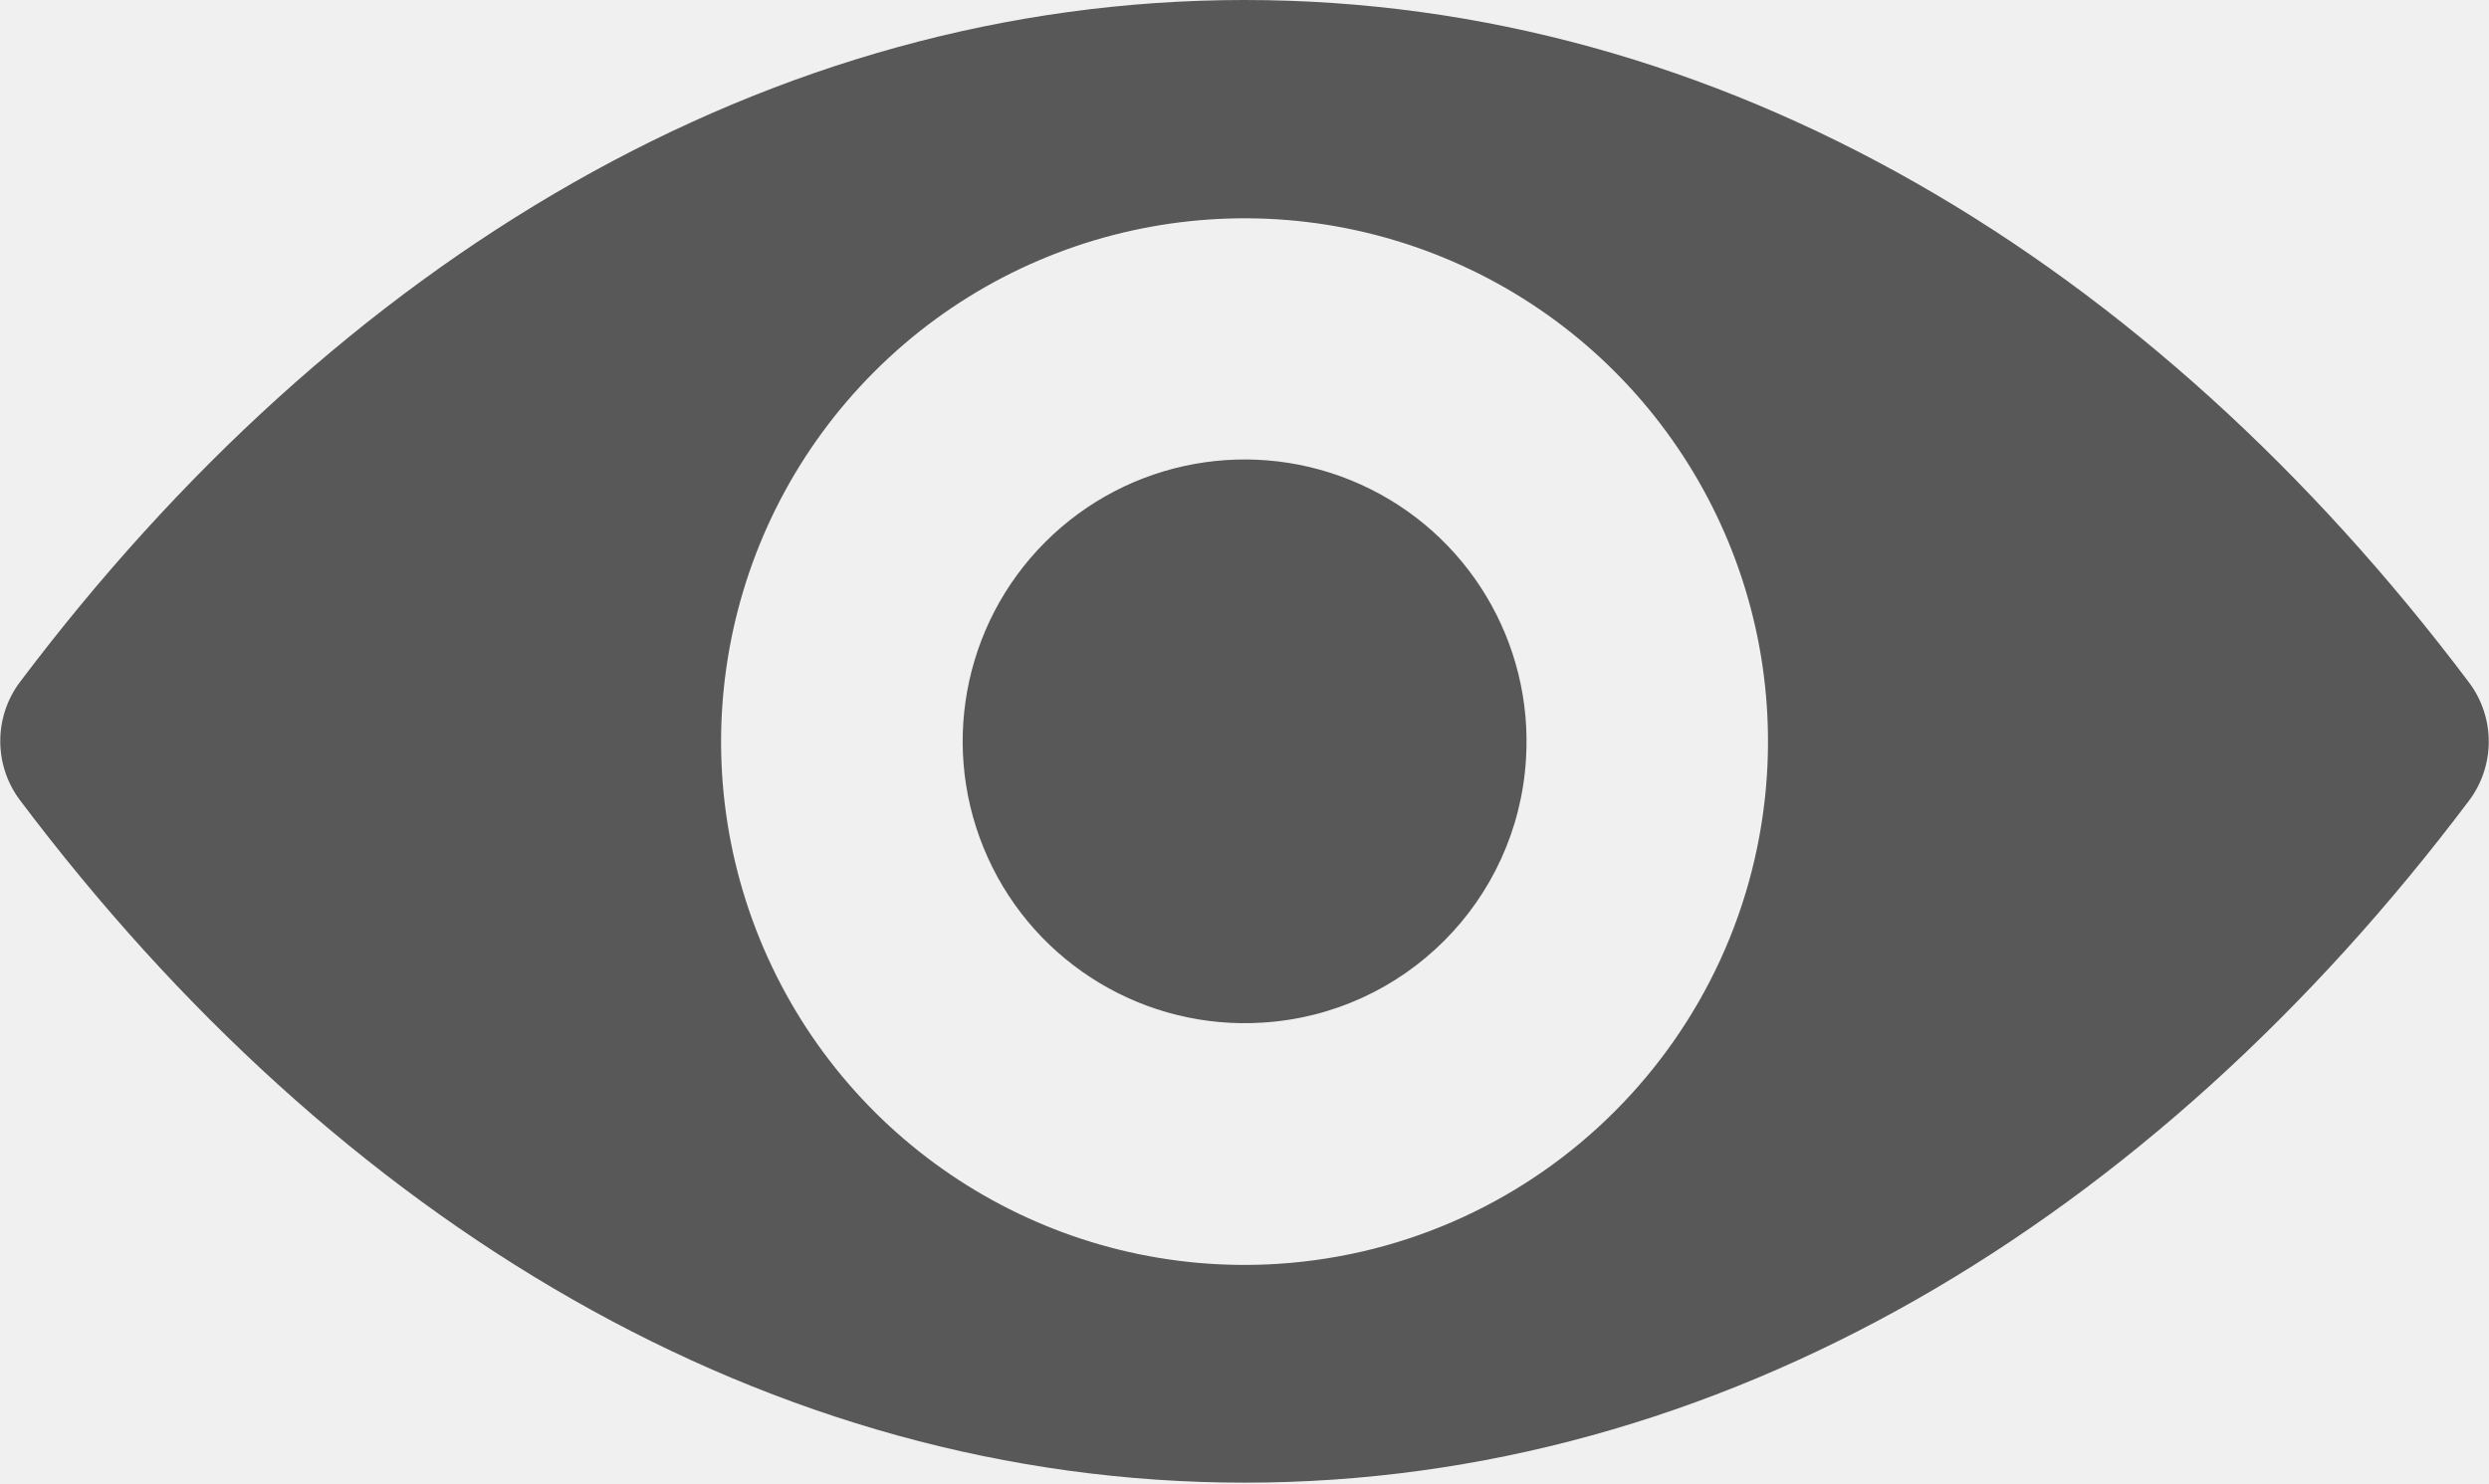
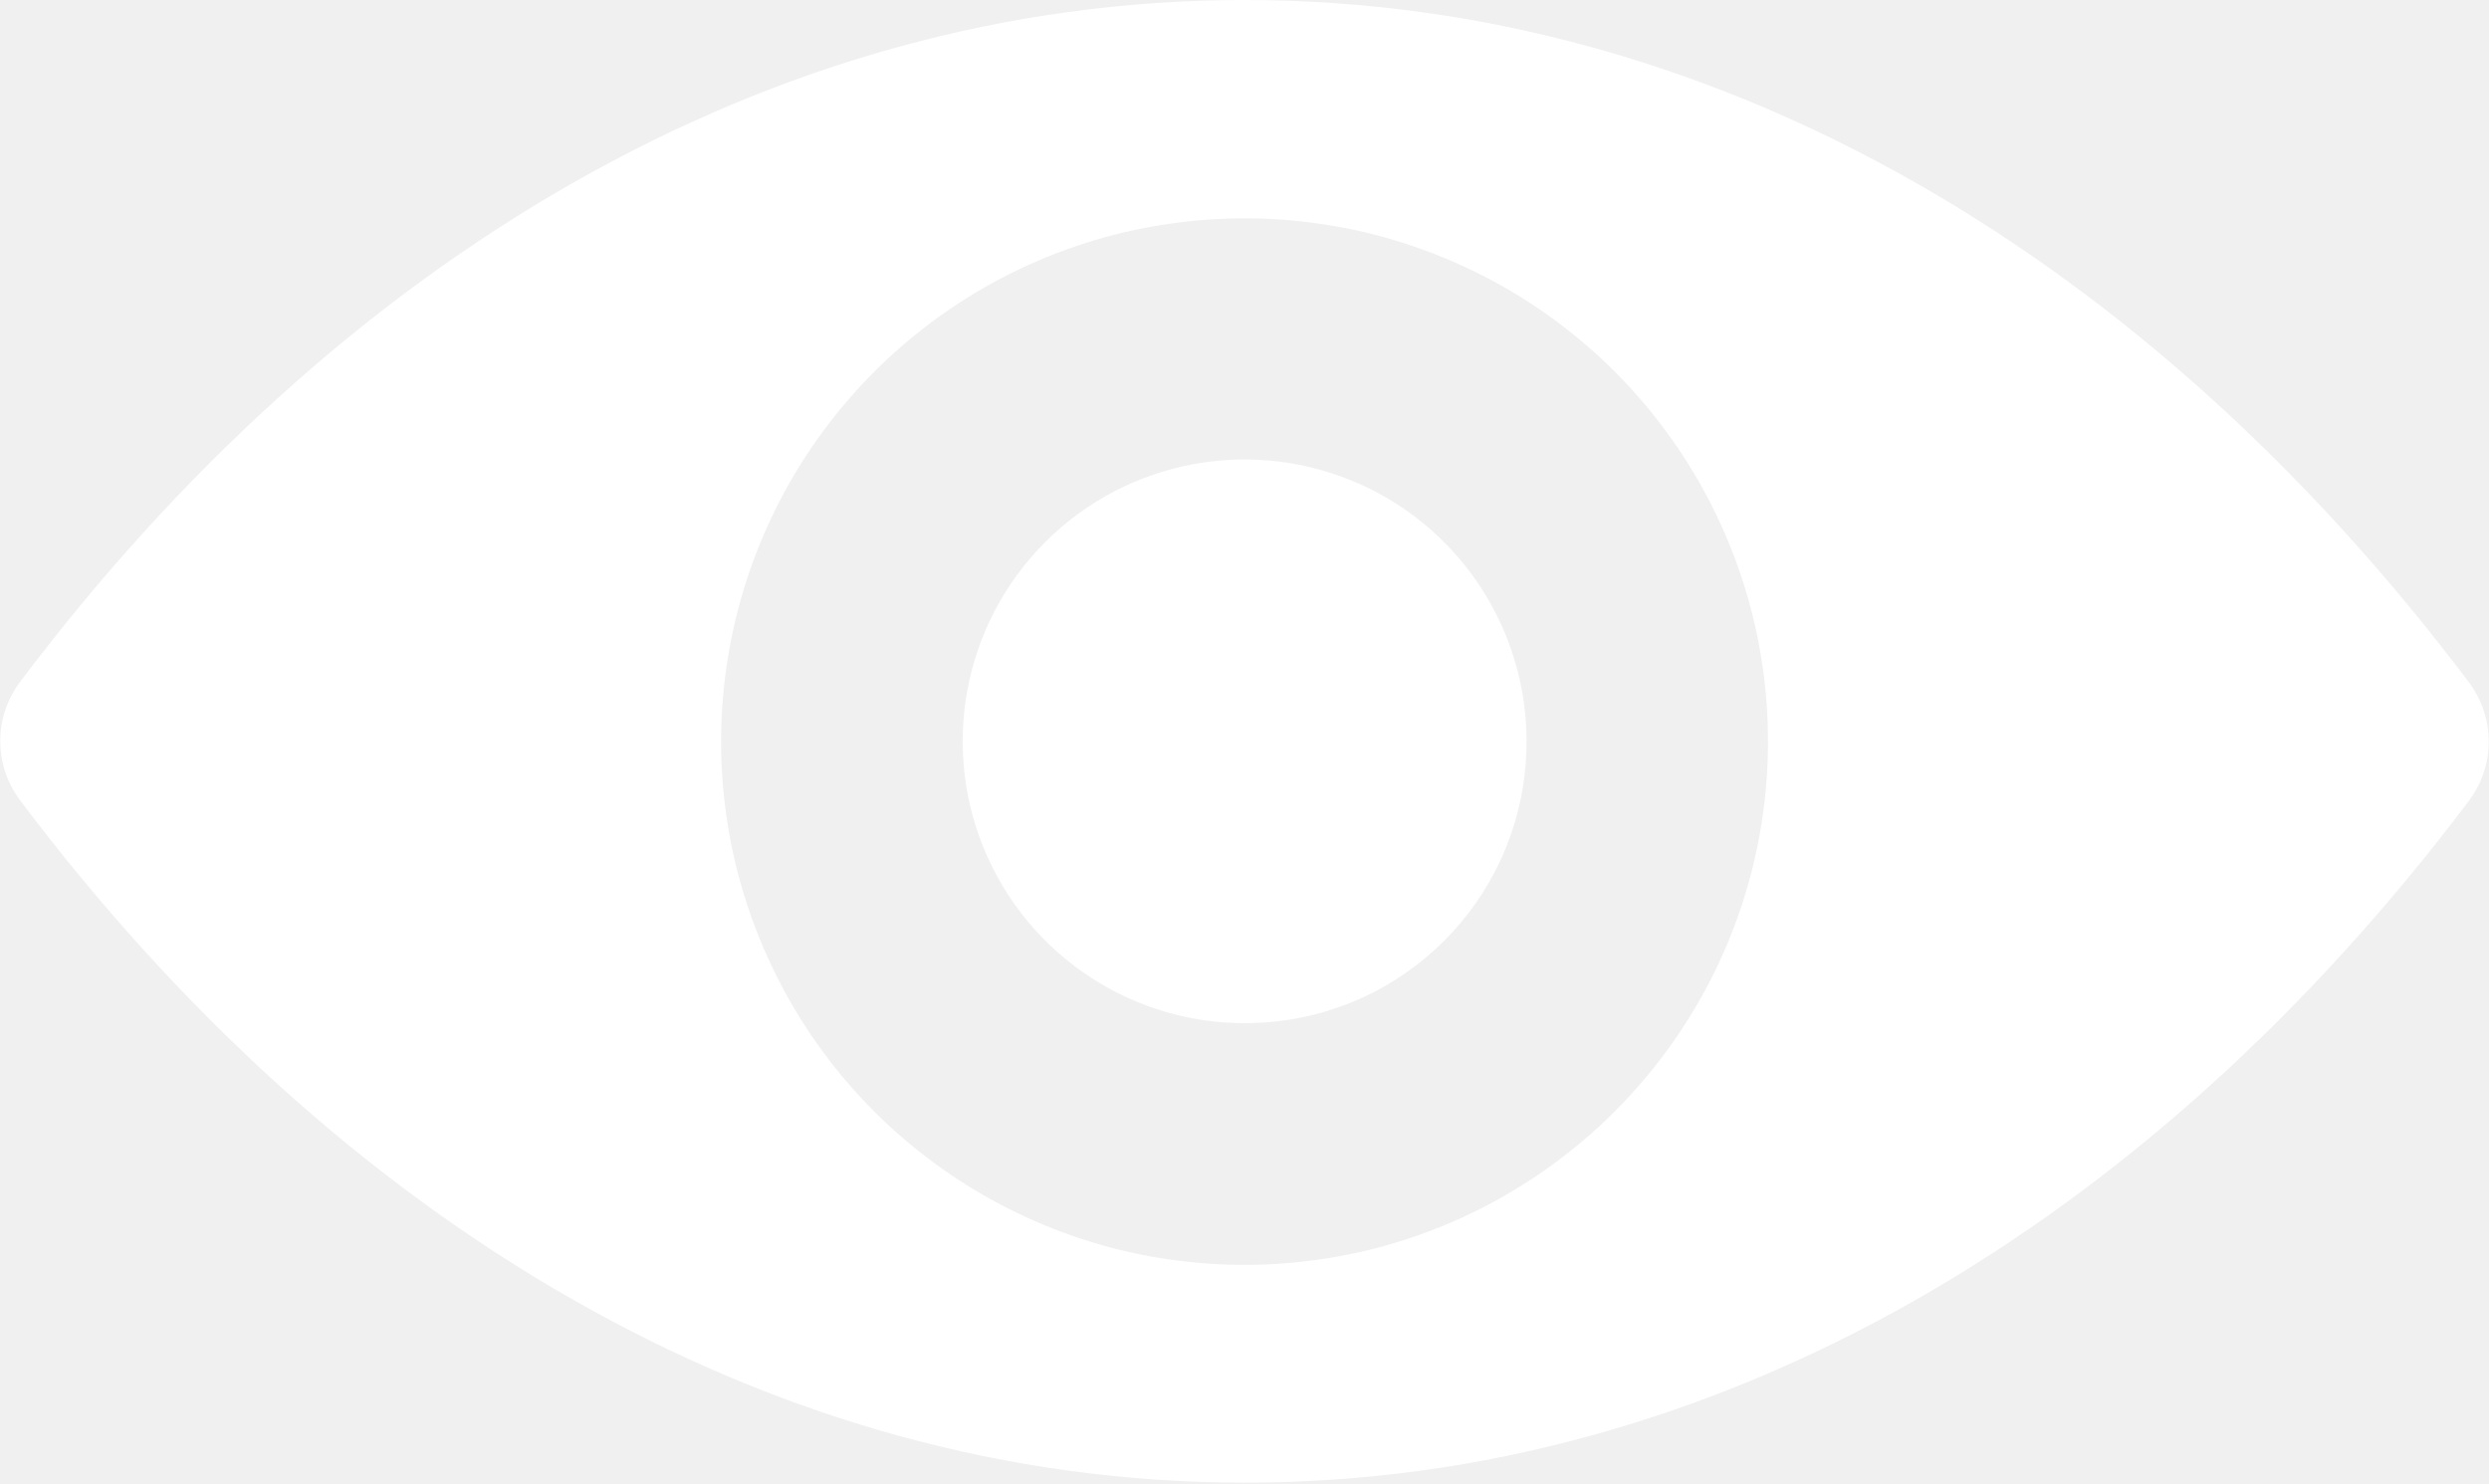
<svg xmlns="http://www.w3.org/2000/svg" id="eye" width="21.25" height="12.667" viewBox="0 0 21.25 12.667">
-   <path id="Path_55" data-name="Path 55" d="M10.625,98.725c-4.06,0-7.742,2.221-10.458,5.829a.841.841,0,0,0,0,1c2.717,3.612,6.4,5.833,10.458,5.833s7.742-2.221,10.458-5.829a.841.841,0,0,0,0-1C18.366,100.946,14.685,98.725,10.625,98.725Zm.291,10.793a4.469,4.469,0,1,1,4.169-4.169A4.472,4.472,0,0,1,10.916,109.518Zm-.135-2.06a2.407,2.407,0,1,1,2.247-2.247A2.4,2.4,0,0,1,10.781,107.458Z" transform="translate(0 -98.725)" fill="#585858" />
+   <path id="Path_55" data-name="Path 55" d="M10.625,98.725c-4.06,0-7.742,2.221-10.458,5.829a.841.841,0,0,0,0,1c2.717,3.612,6.4,5.833,10.458,5.833s7.742-2.221,10.458-5.829a.841.841,0,0,0,0-1C18.366,100.946,14.685,98.725,10.625,98.725Zm.291,10.793a4.469,4.469,0,1,1,4.169-4.169A4.472,4.472,0,0,1,10.916,109.518Zm-.135-2.06a2.407,2.407,0,1,1,2.247-2.247A2.4,2.4,0,0,1,10.781,107.458Z" transform="translate(0 -98.725)" fill="white" />
</svg>
